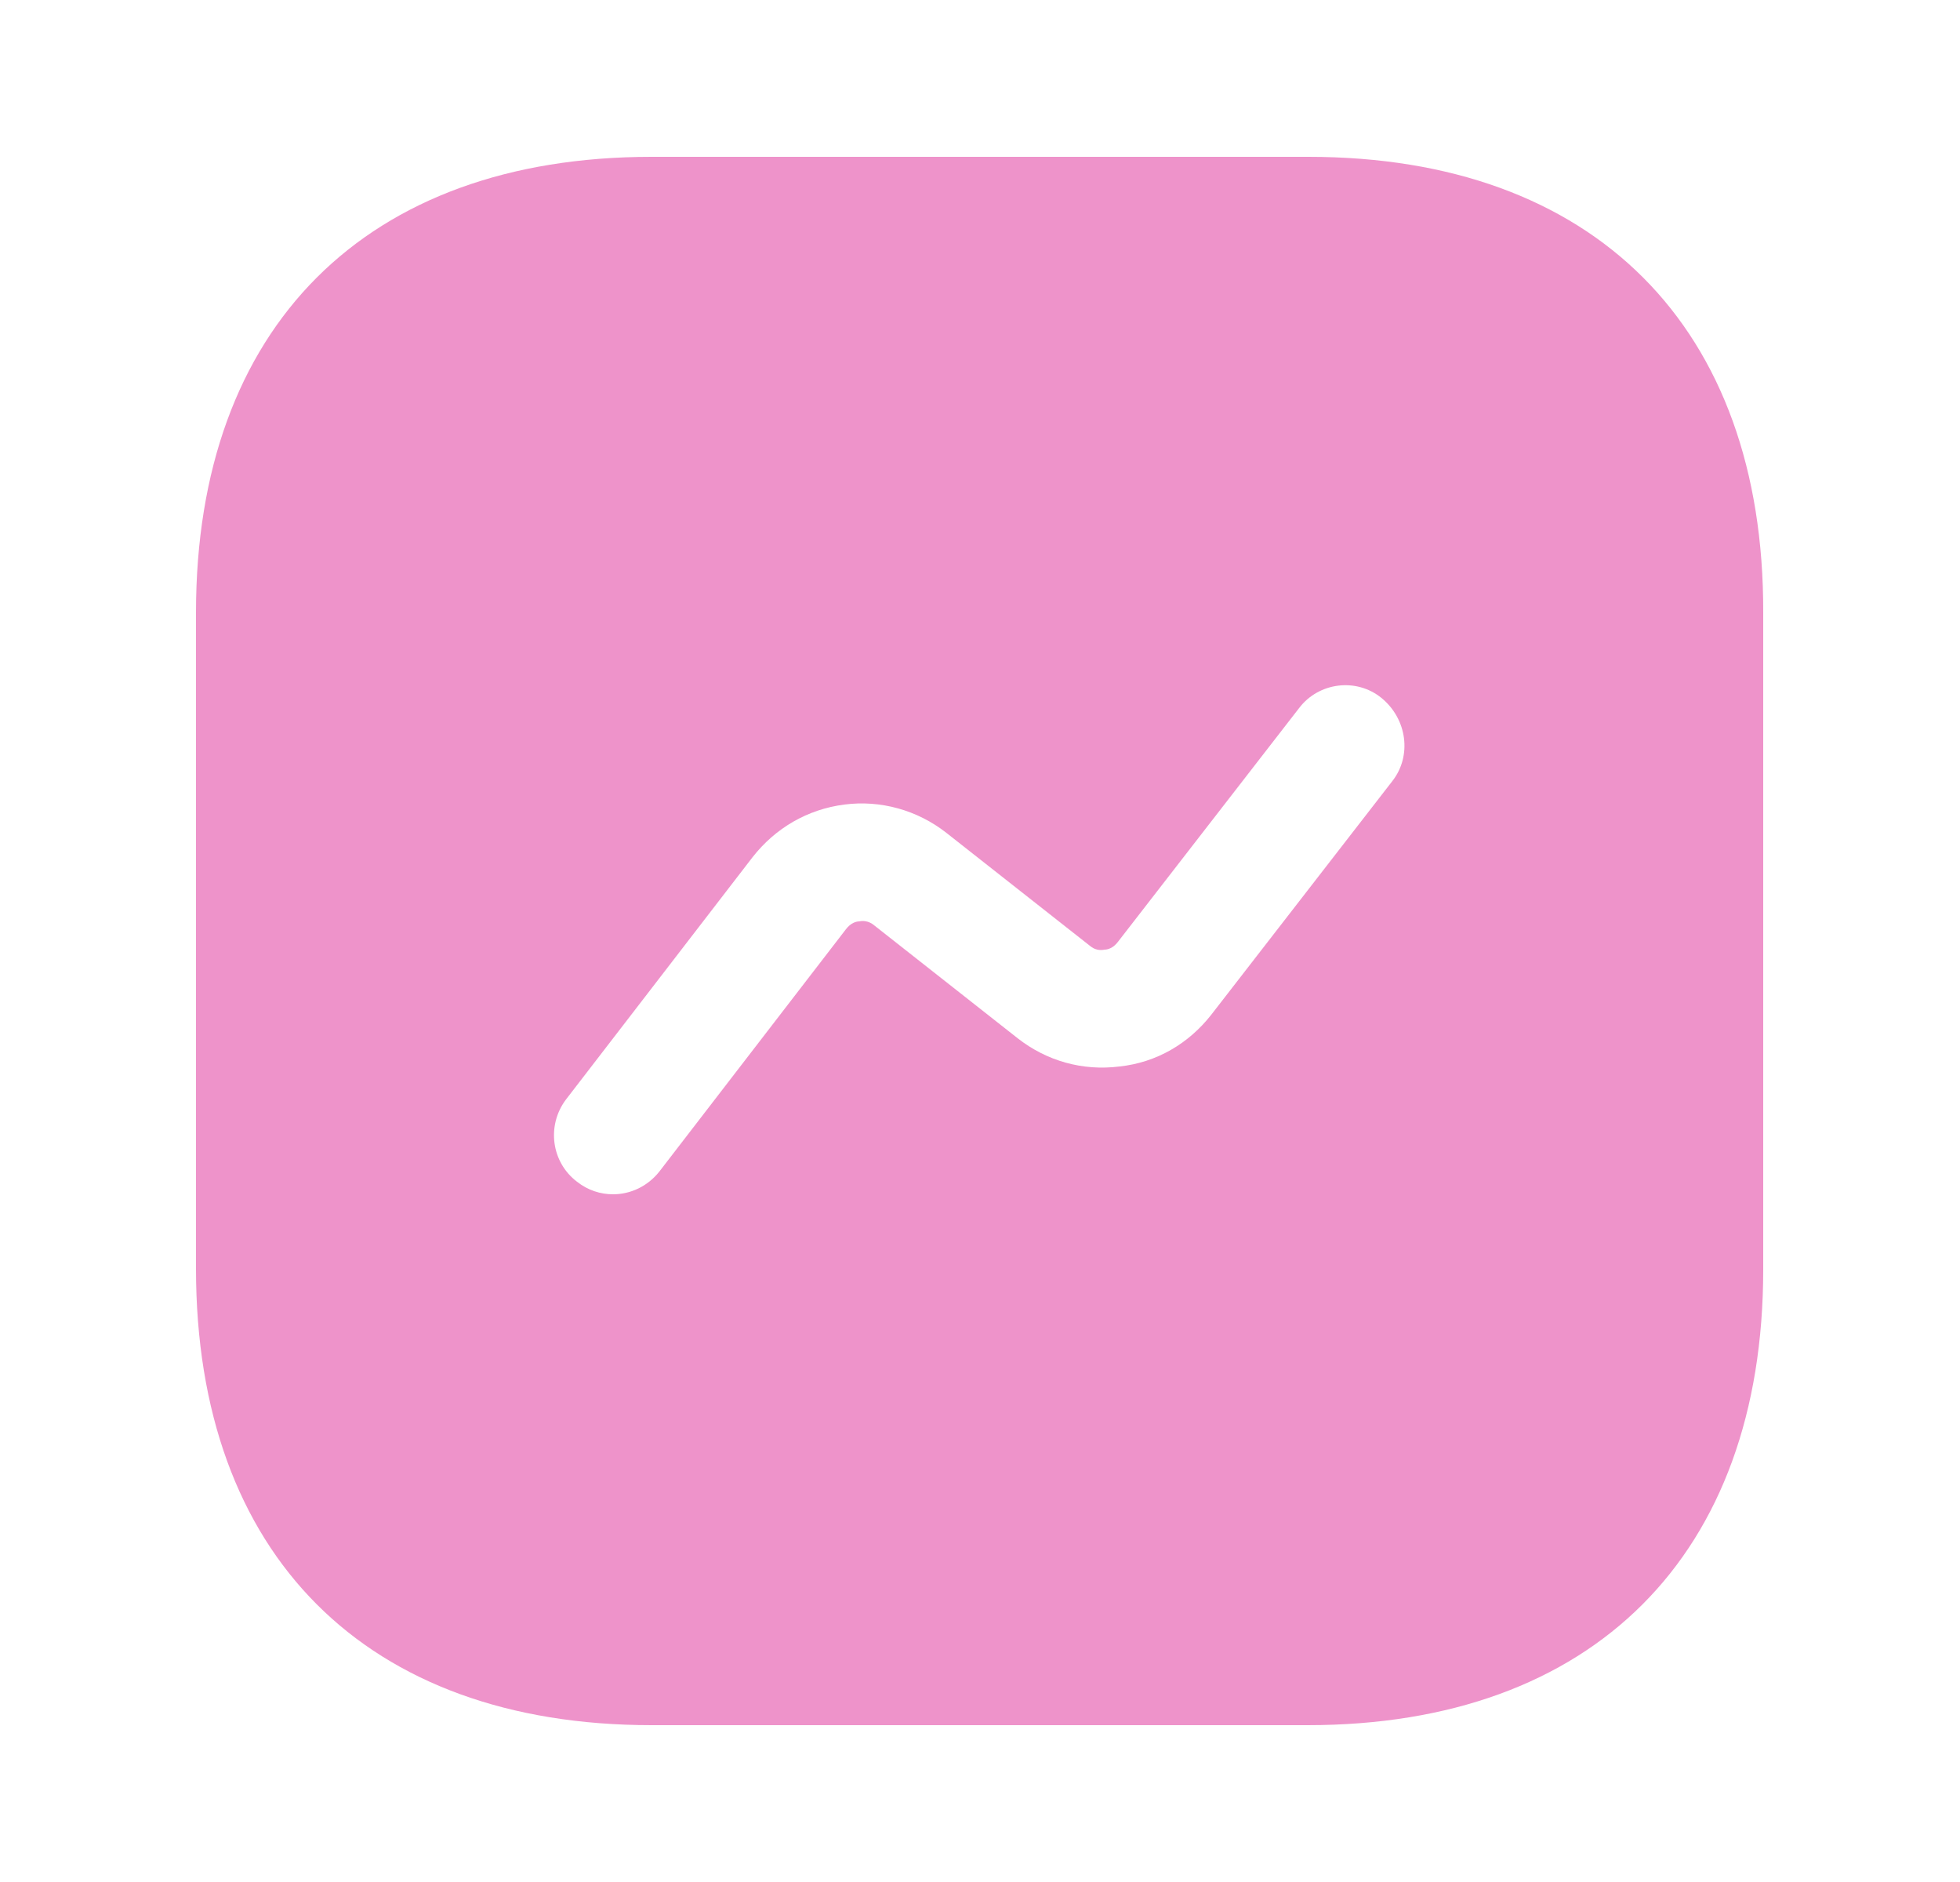
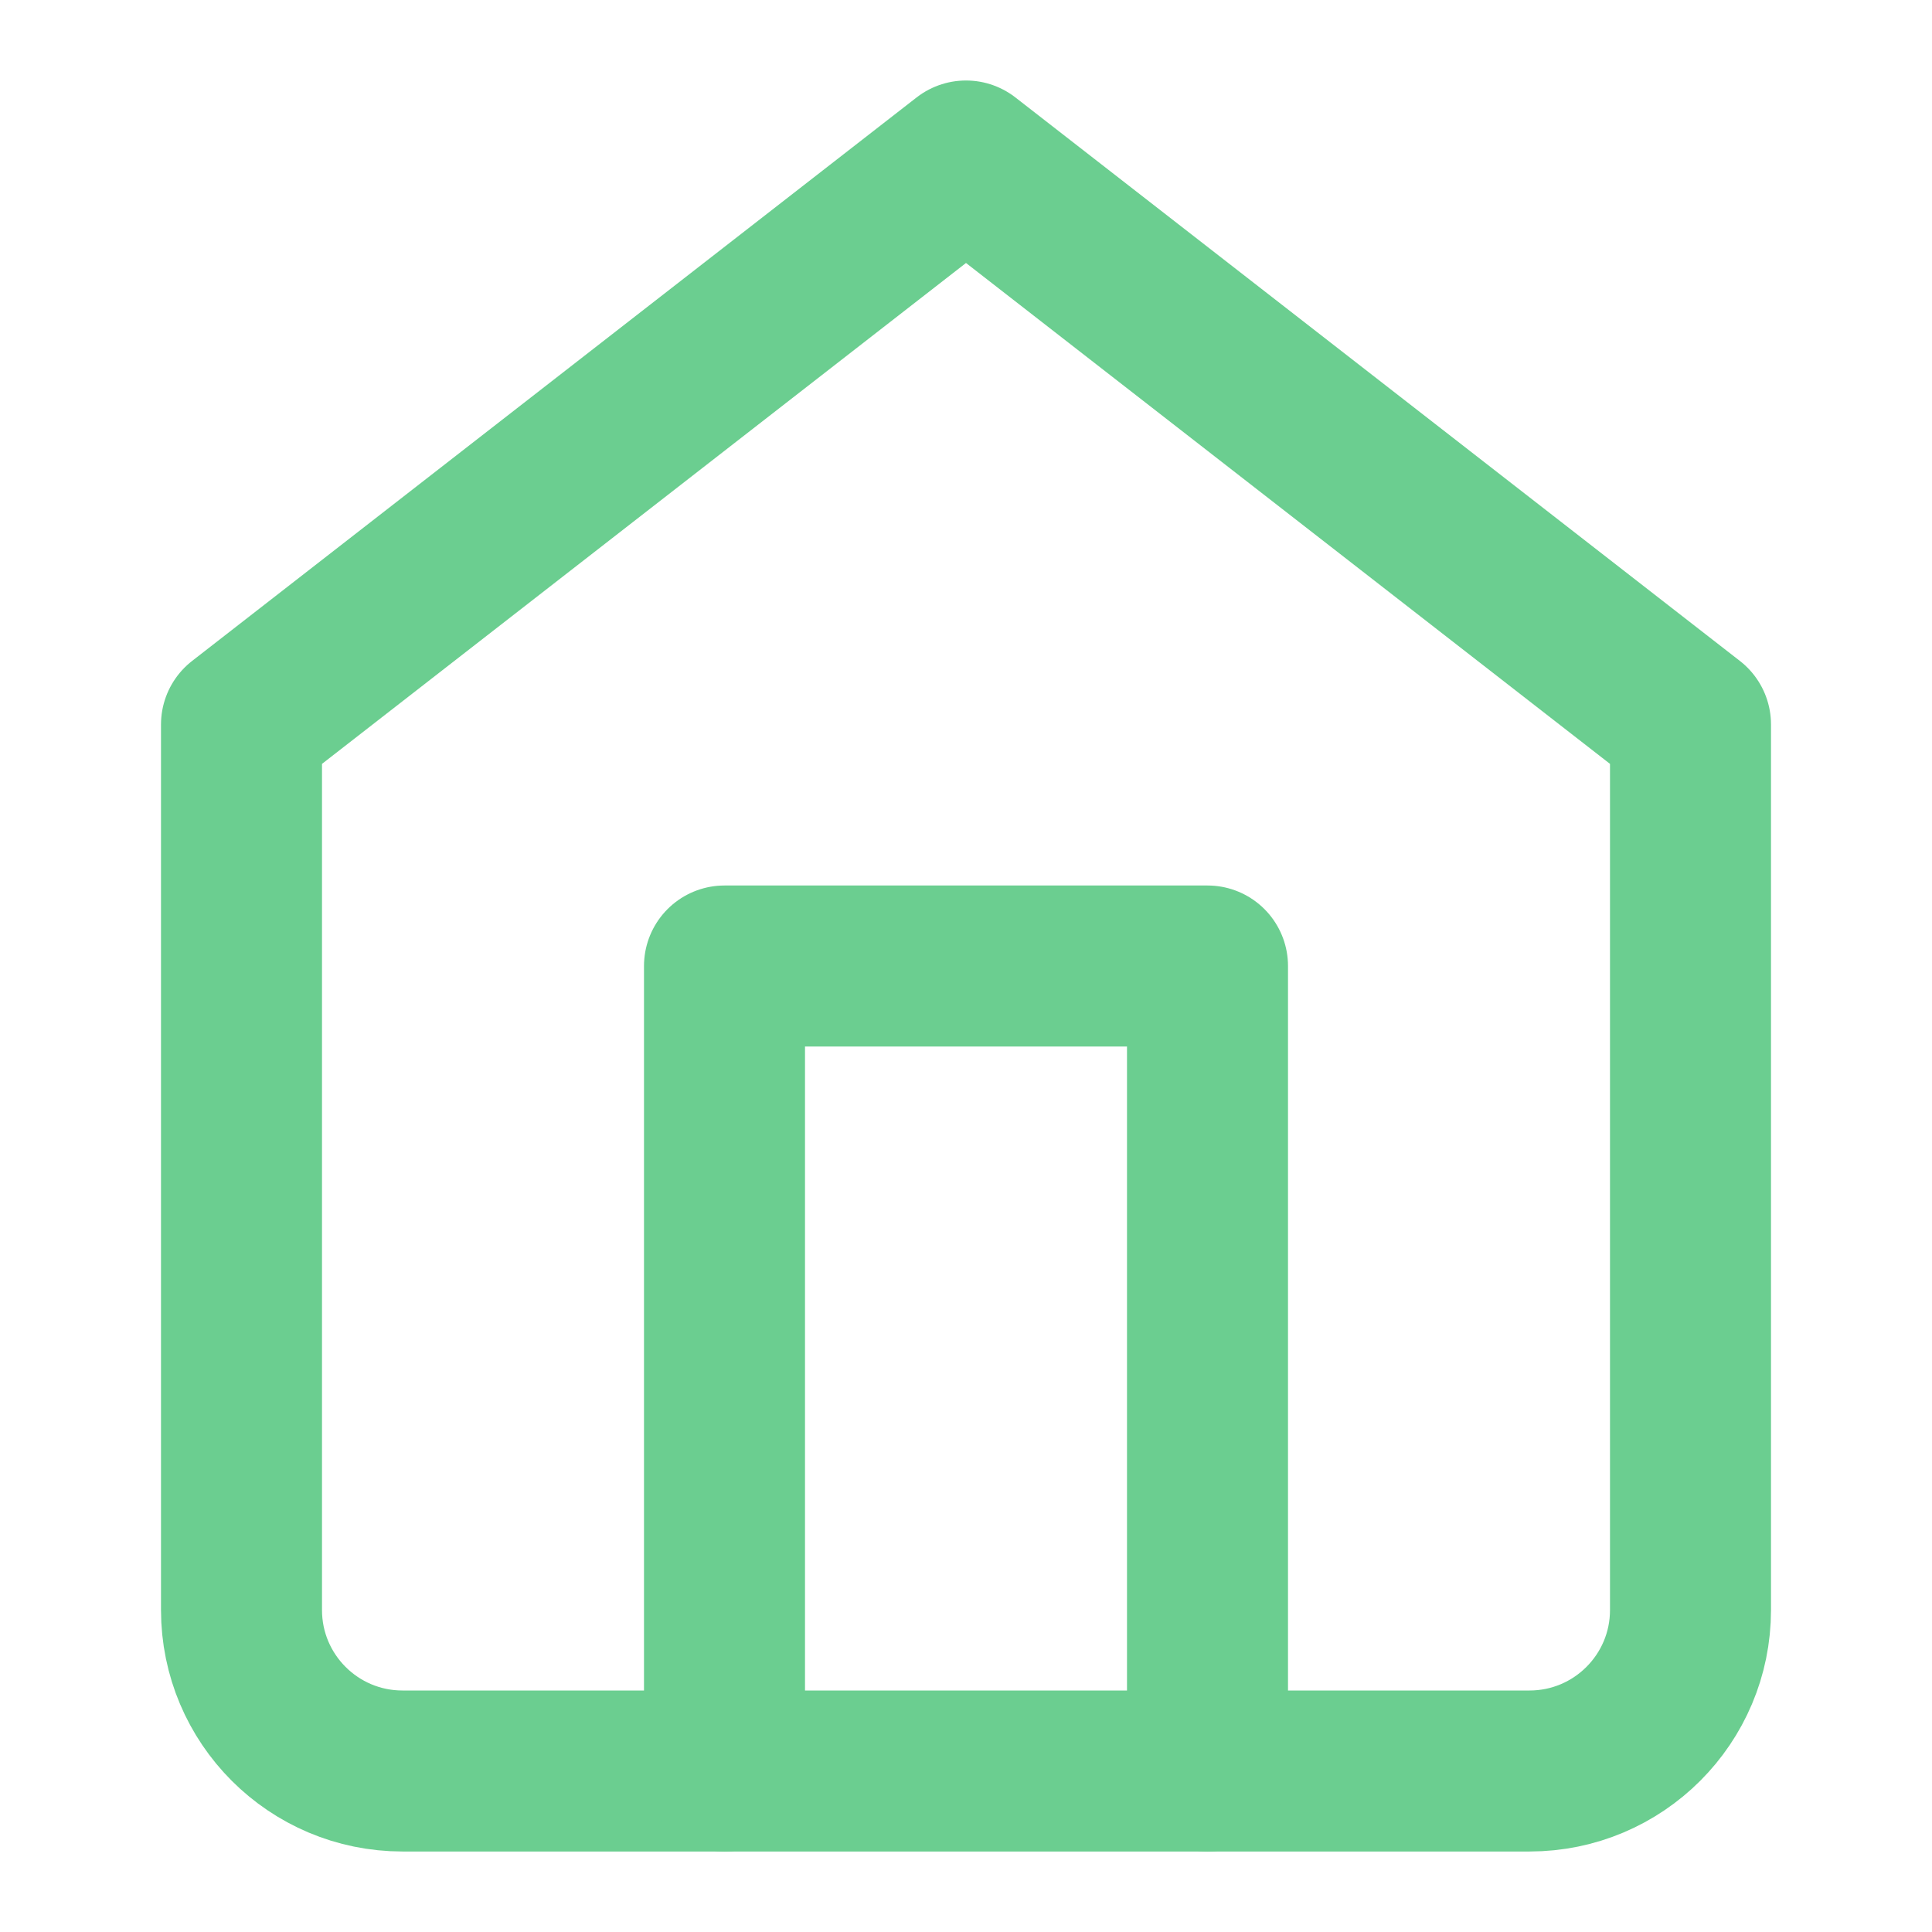
- <svg xmlns="http://www.w3.org/2000/svg" width="25" height="24" viewBox="0 0 25 24" fill="none">
-   <path d="M16.69 2H8.31C4.67 2 2.5 4.17 2.5 7.81V16.18C2.5 19.83 4.67 22 8.31 22H16.68C20.32 22 22.49 19.83 22.49 16.19V7.81C22.5 4.17 20.33 2 16.69 2ZM17.76 9.96L15.45 12.94C15.16 13.31 14.75 13.55 14.28 13.6C13.81 13.66 13.35 13.53 12.98 13.24L11.15 11.8C11.08 11.74 11 11.74 10.96 11.75C10.92 11.75 10.85 11.77 10.79 11.85L8.41 14.94C8.26 15.13 8.04 15.23 7.82 15.23C7.66 15.23 7.5 15.18 7.36 15.07C7.03 14.82 6.97 14.35 7.22 14.02L9.6 10.93C9.89 10.56 10.3 10.32 10.77 10.26C11.23 10.2 11.7 10.33 12.07 10.62L13.9 12.06C13.97 12.12 14.04 12.12 14.09 12.11C14.13 12.11 14.2 12.09 14.26 12.01L16.57 9.03C16.82 8.7 17.3 8.64 17.62 8.9C17.95 9.17 18.01 9.64 17.76 9.96Z" fill="#EE93CA" />
+ <svg xmlns="http://www.w3.org/2000/svg" width="24" height="24" viewBox="0 0 24 24" fill="none" stroke="#6bce90" stroke-width="2" stroke-linecap="round" stroke-linejoin="round" class="lucide lucide-home">
+   <path d="m3 9 9-7 9 7v11a2 2 0 0 1-2 2H5a2 2 0 0 1-2-2z" />
+   <polyline points="9 22 9 12 15 12 15 22" />
</svg>
